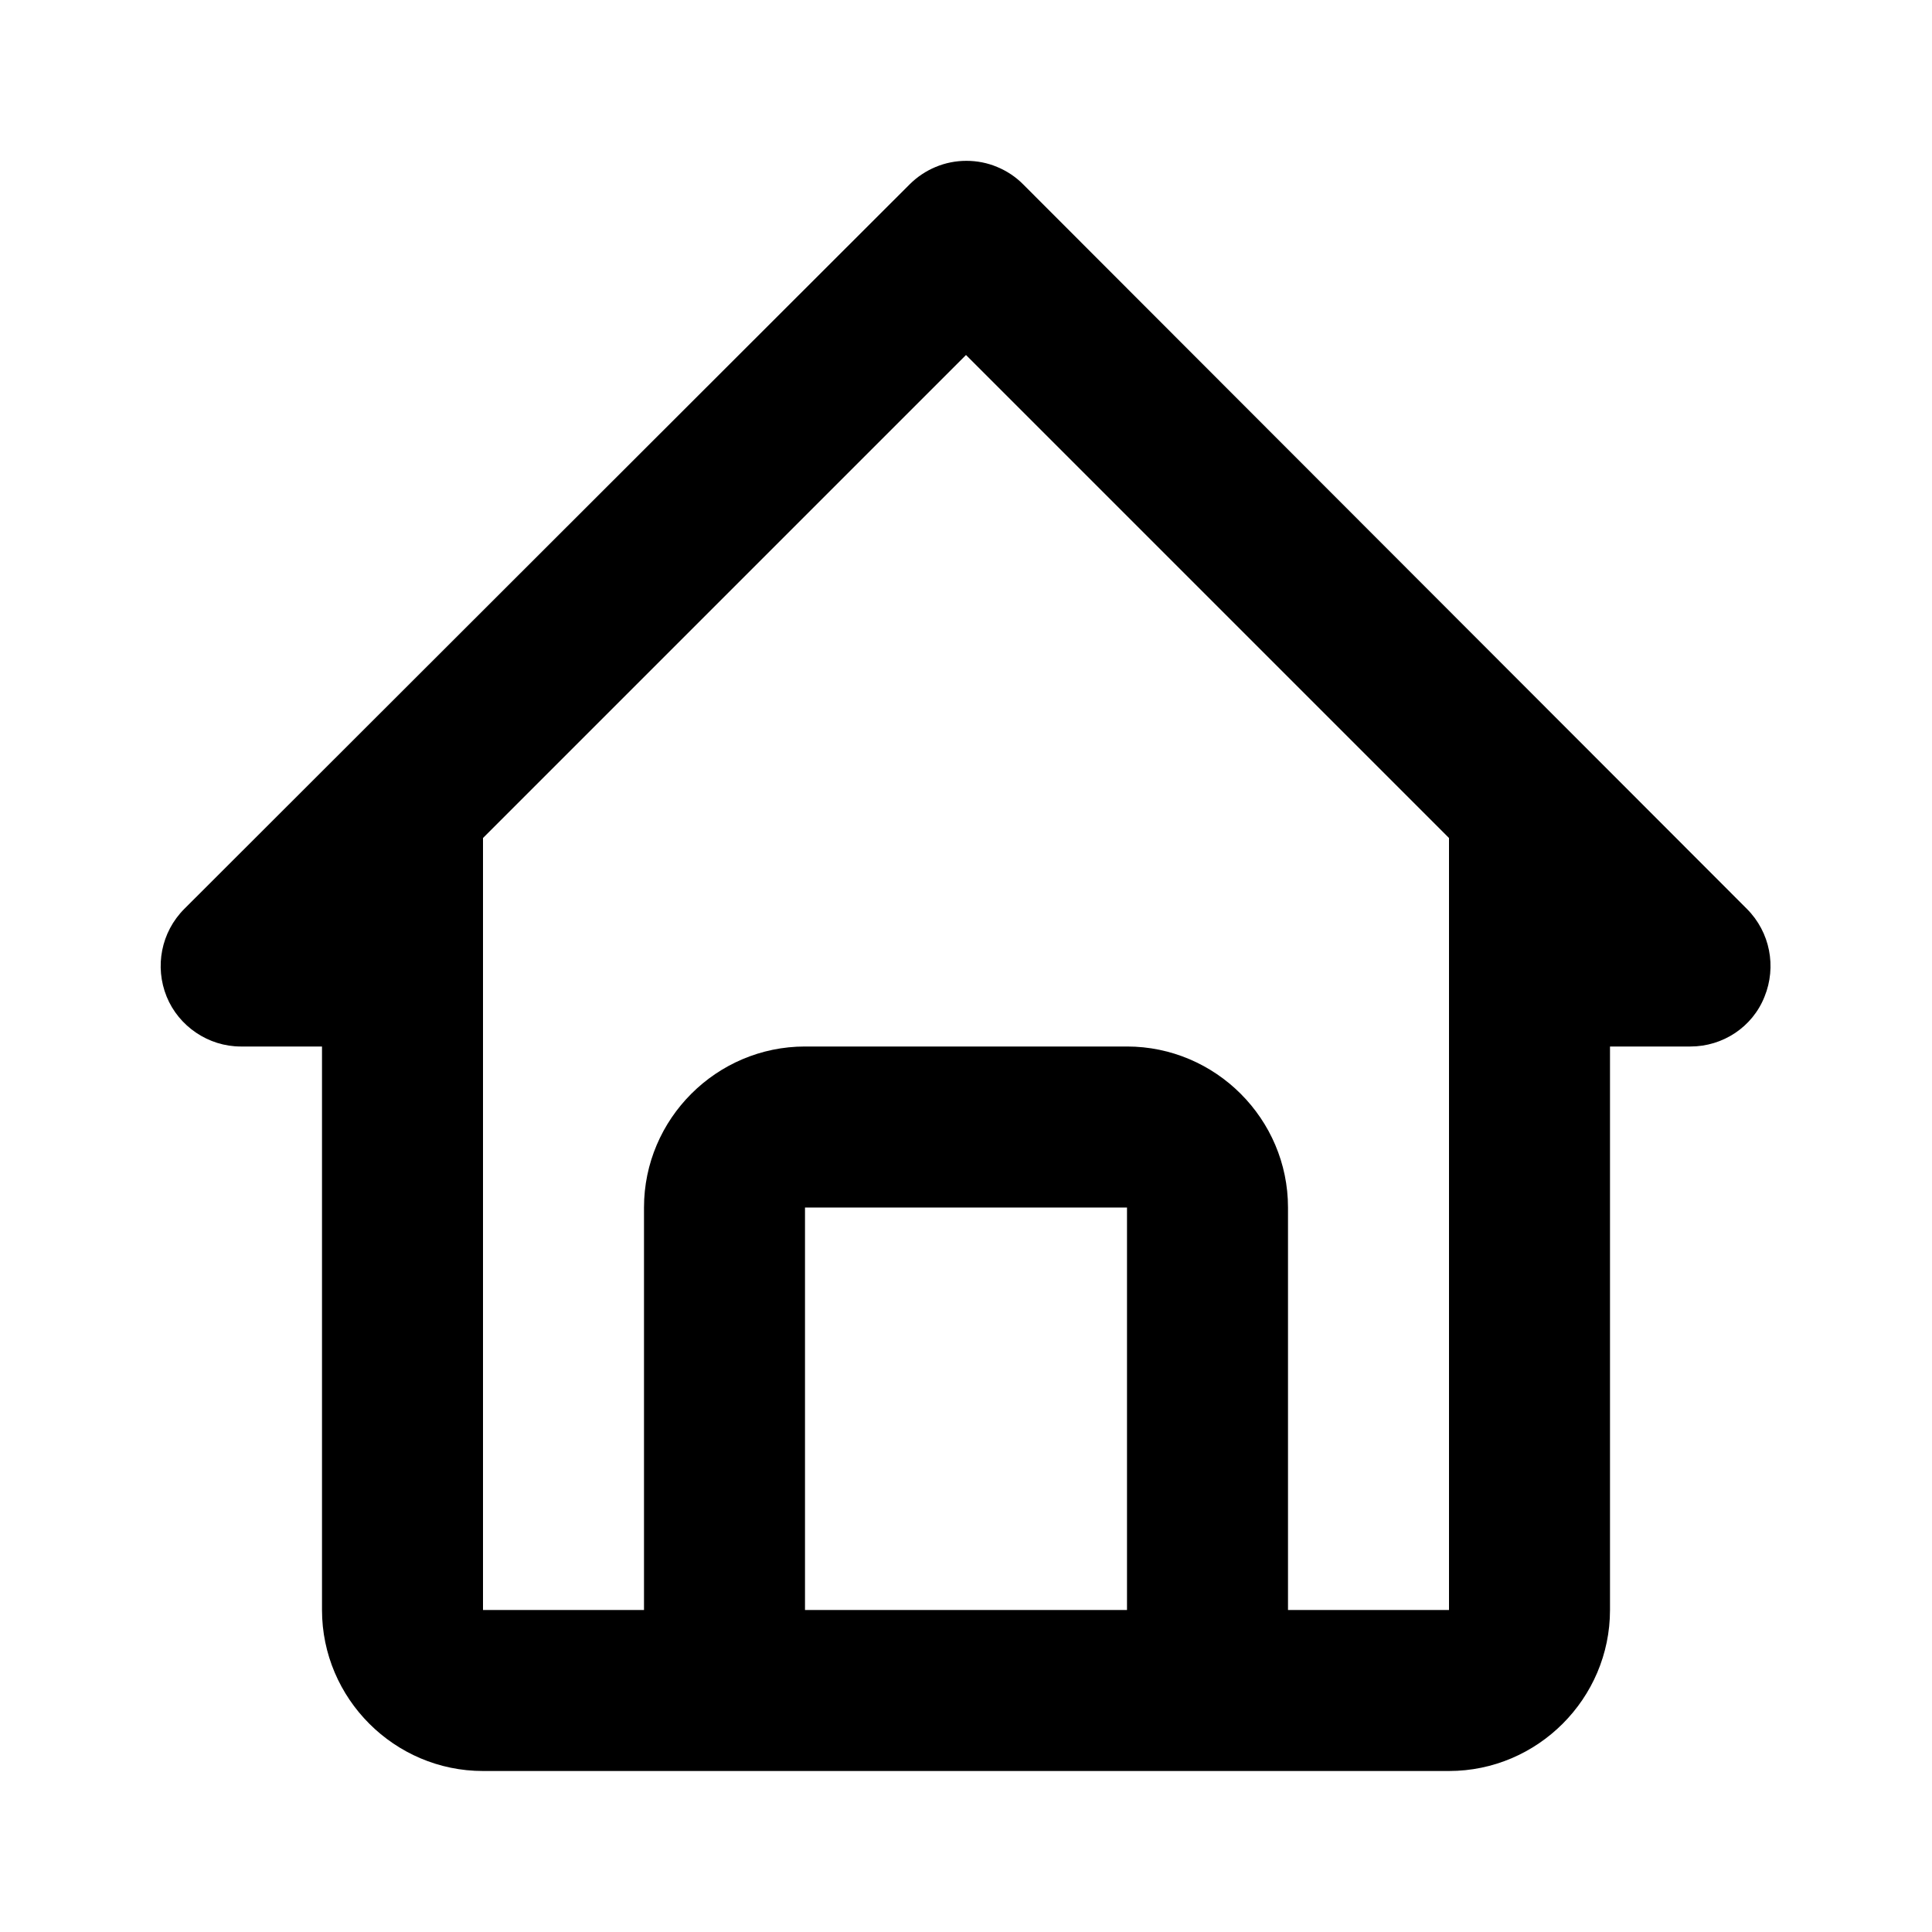
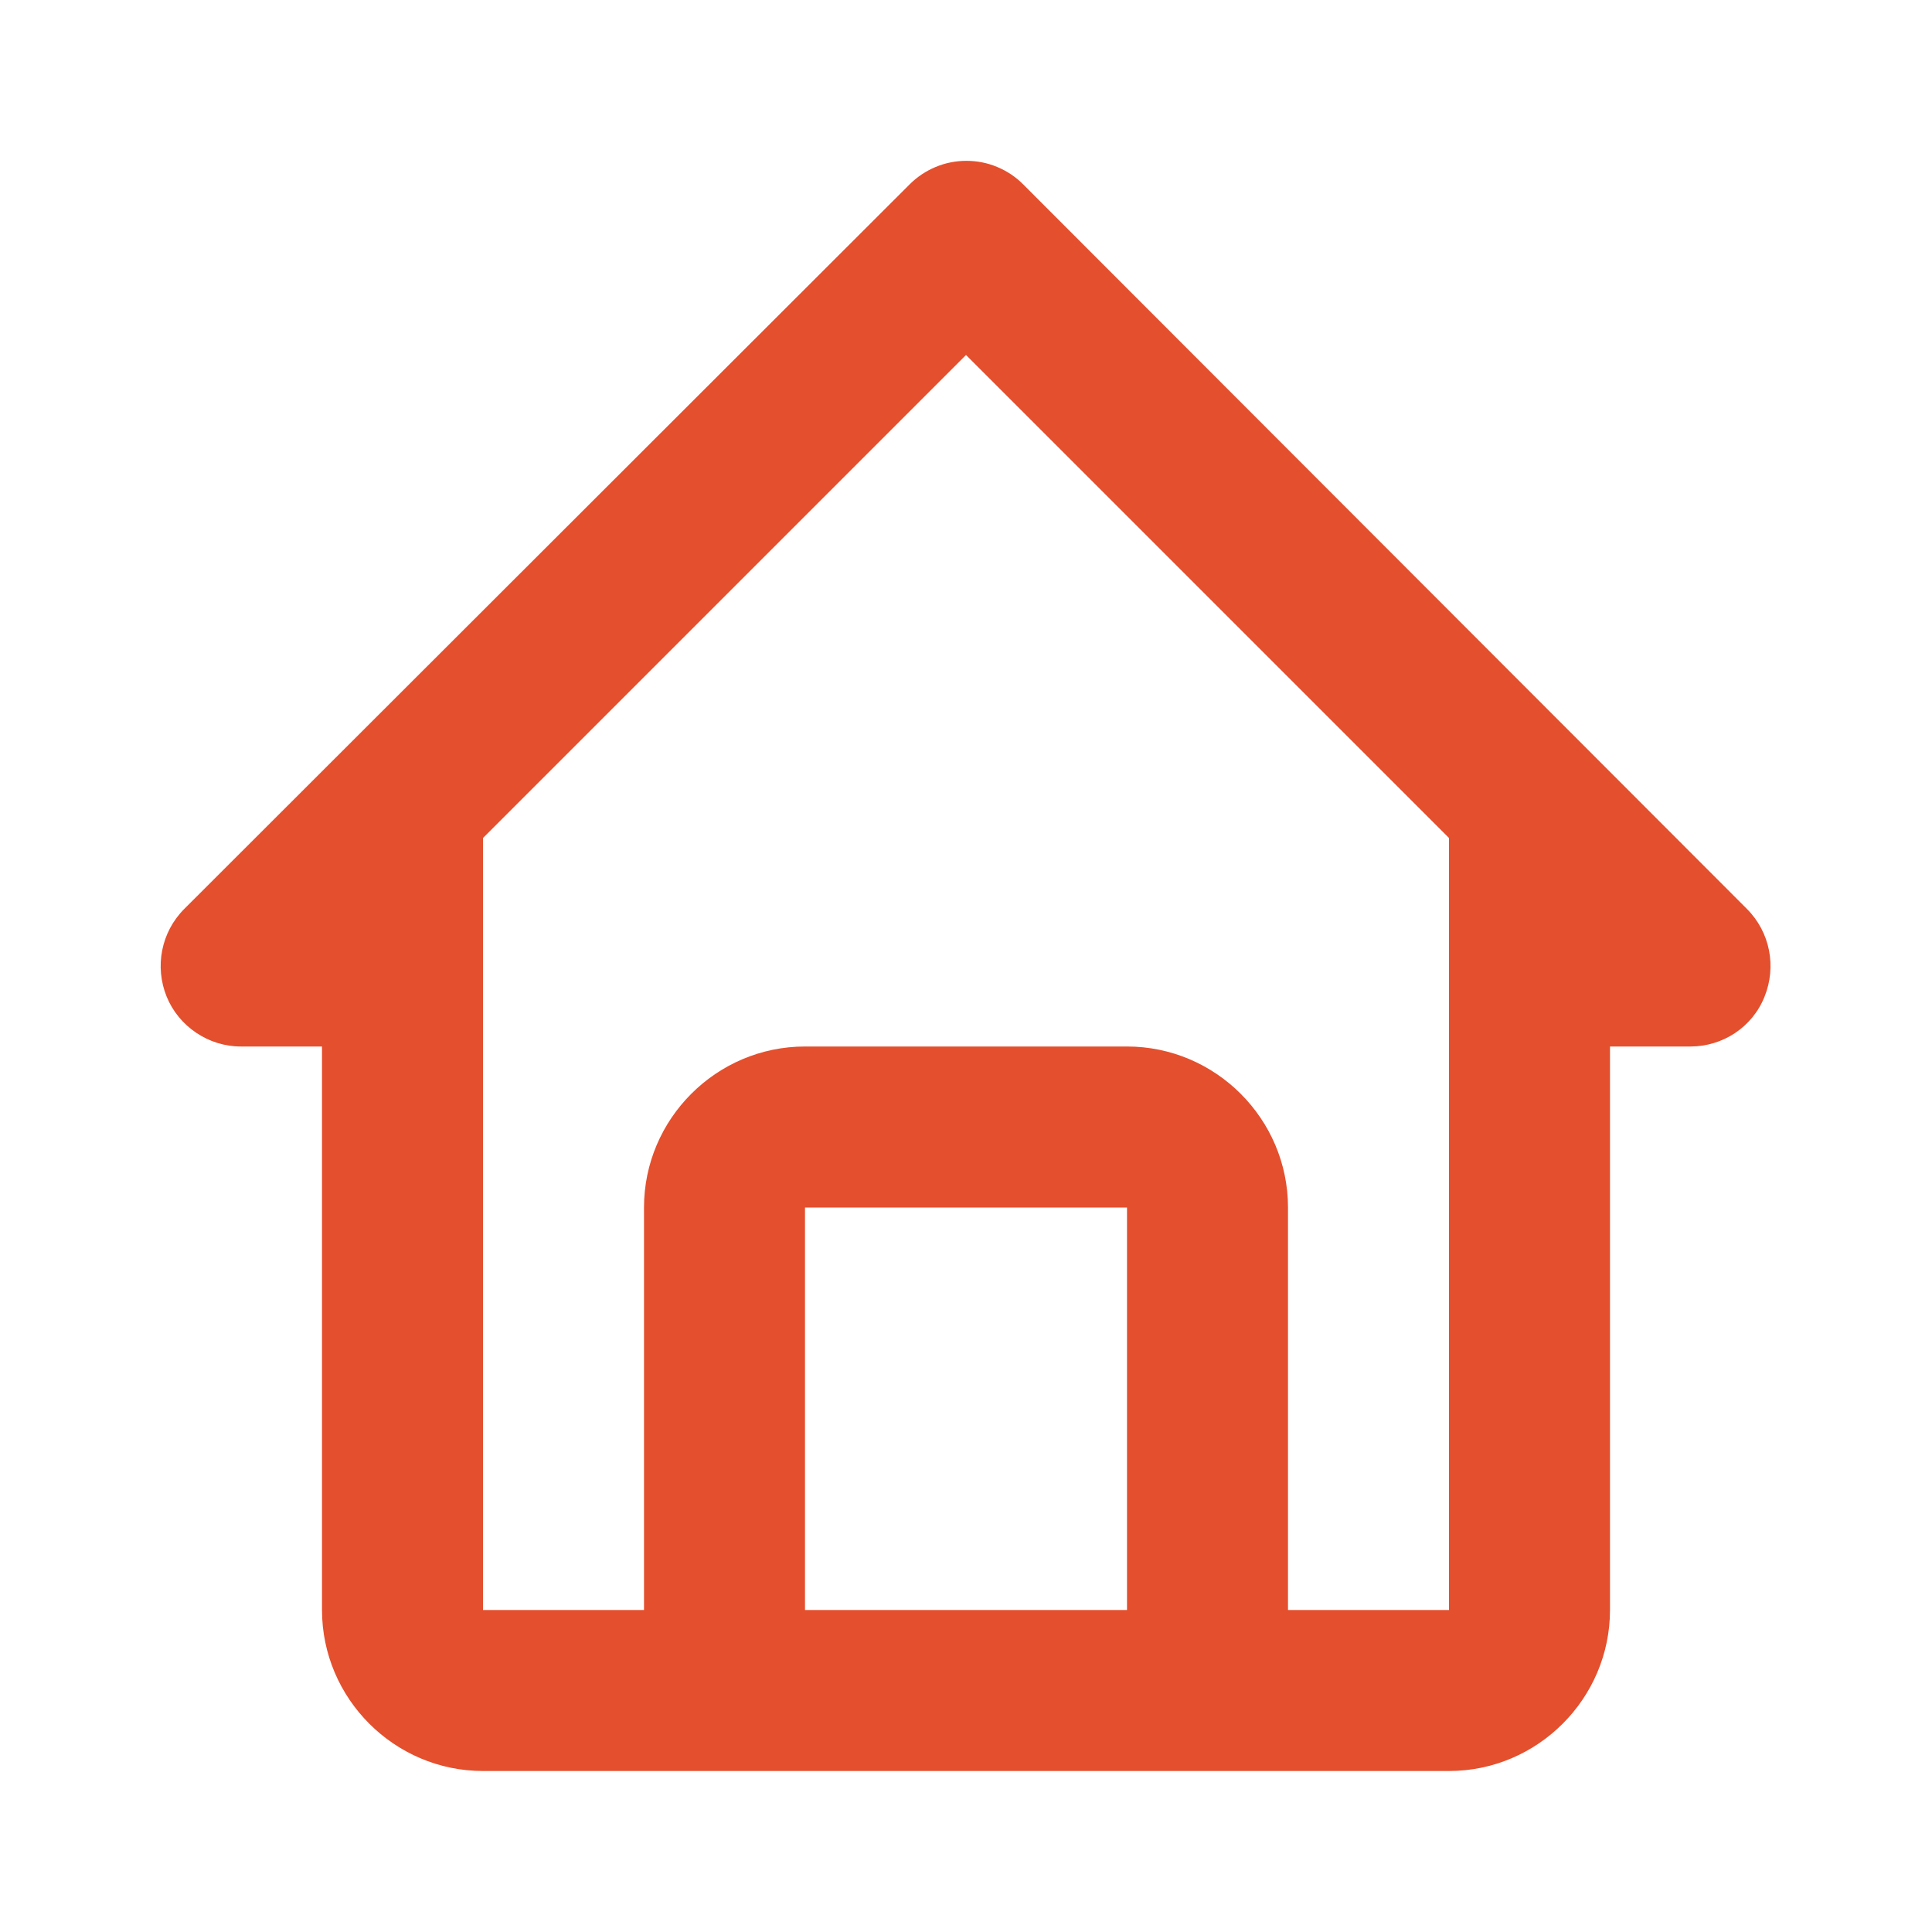
<svg xmlns="http://www.w3.org/2000/svg" width="24" height="24" viewBox="0 0 24 24" fill="none">
-   <path d="M3 13H4V20C4 21.1 4.9 22 6 22H18C19.1 22 20 21.1 20 20V13H21C21.4 13 21.77 12.76 21.92 12.38C22.07 12.01 21.99 11.58 21.7 11.29L12.71 2.29C12.618 2.197 12.508 2.124 12.387 2.074C12.266 2.023 12.136 1.998 12.005 1.998C11.874 1.998 11.745 2.023 11.623 2.074C11.503 2.124 11.393 2.197 11.3 2.29L2.29 11.29C2 11.58 1.92 12.01 2.07 12.38C2.22 12.75 2.59 13 2.99 13H3ZM10 20V15H14V20H10ZM12 4.41L18 10.41V20H16V15C16 13.9 15.1 13 14 13H10C8.9 13 8 13.9 8 15V20H6V10.41L12 4.41Z" fill="black" />
+   <path d="M3 13H4V20C4 21.1 4.9 22 6 22H18C19.1 22 20 21.1 20 20V13H21C21.4 13 21.77 12.76 21.92 12.38C22.07 12.01 21.99 11.58 21.7 11.29L12.71 2.29C12.618 2.197 12.508 2.124 12.387 2.074C12.266 2.023 12.136 1.998 12.005 1.998C11.874 1.998 11.745 2.023 11.623 2.074C11.503 2.124 11.393 2.197 11.3 2.29L2.29 11.29C2 11.58 1.92 12.01 2.07 12.38C2.22 12.75 2.59 13 2.99 13H3ZM10 20V15H14V20H10ZM12 4.41L18 10.41V20H16V15C16 13.9 15.1 13 14 13H10C8.9 13 8 13.9 8 15V20H6V10.41L12 4.41Z" fill="#E44F2D" />
</svg>
